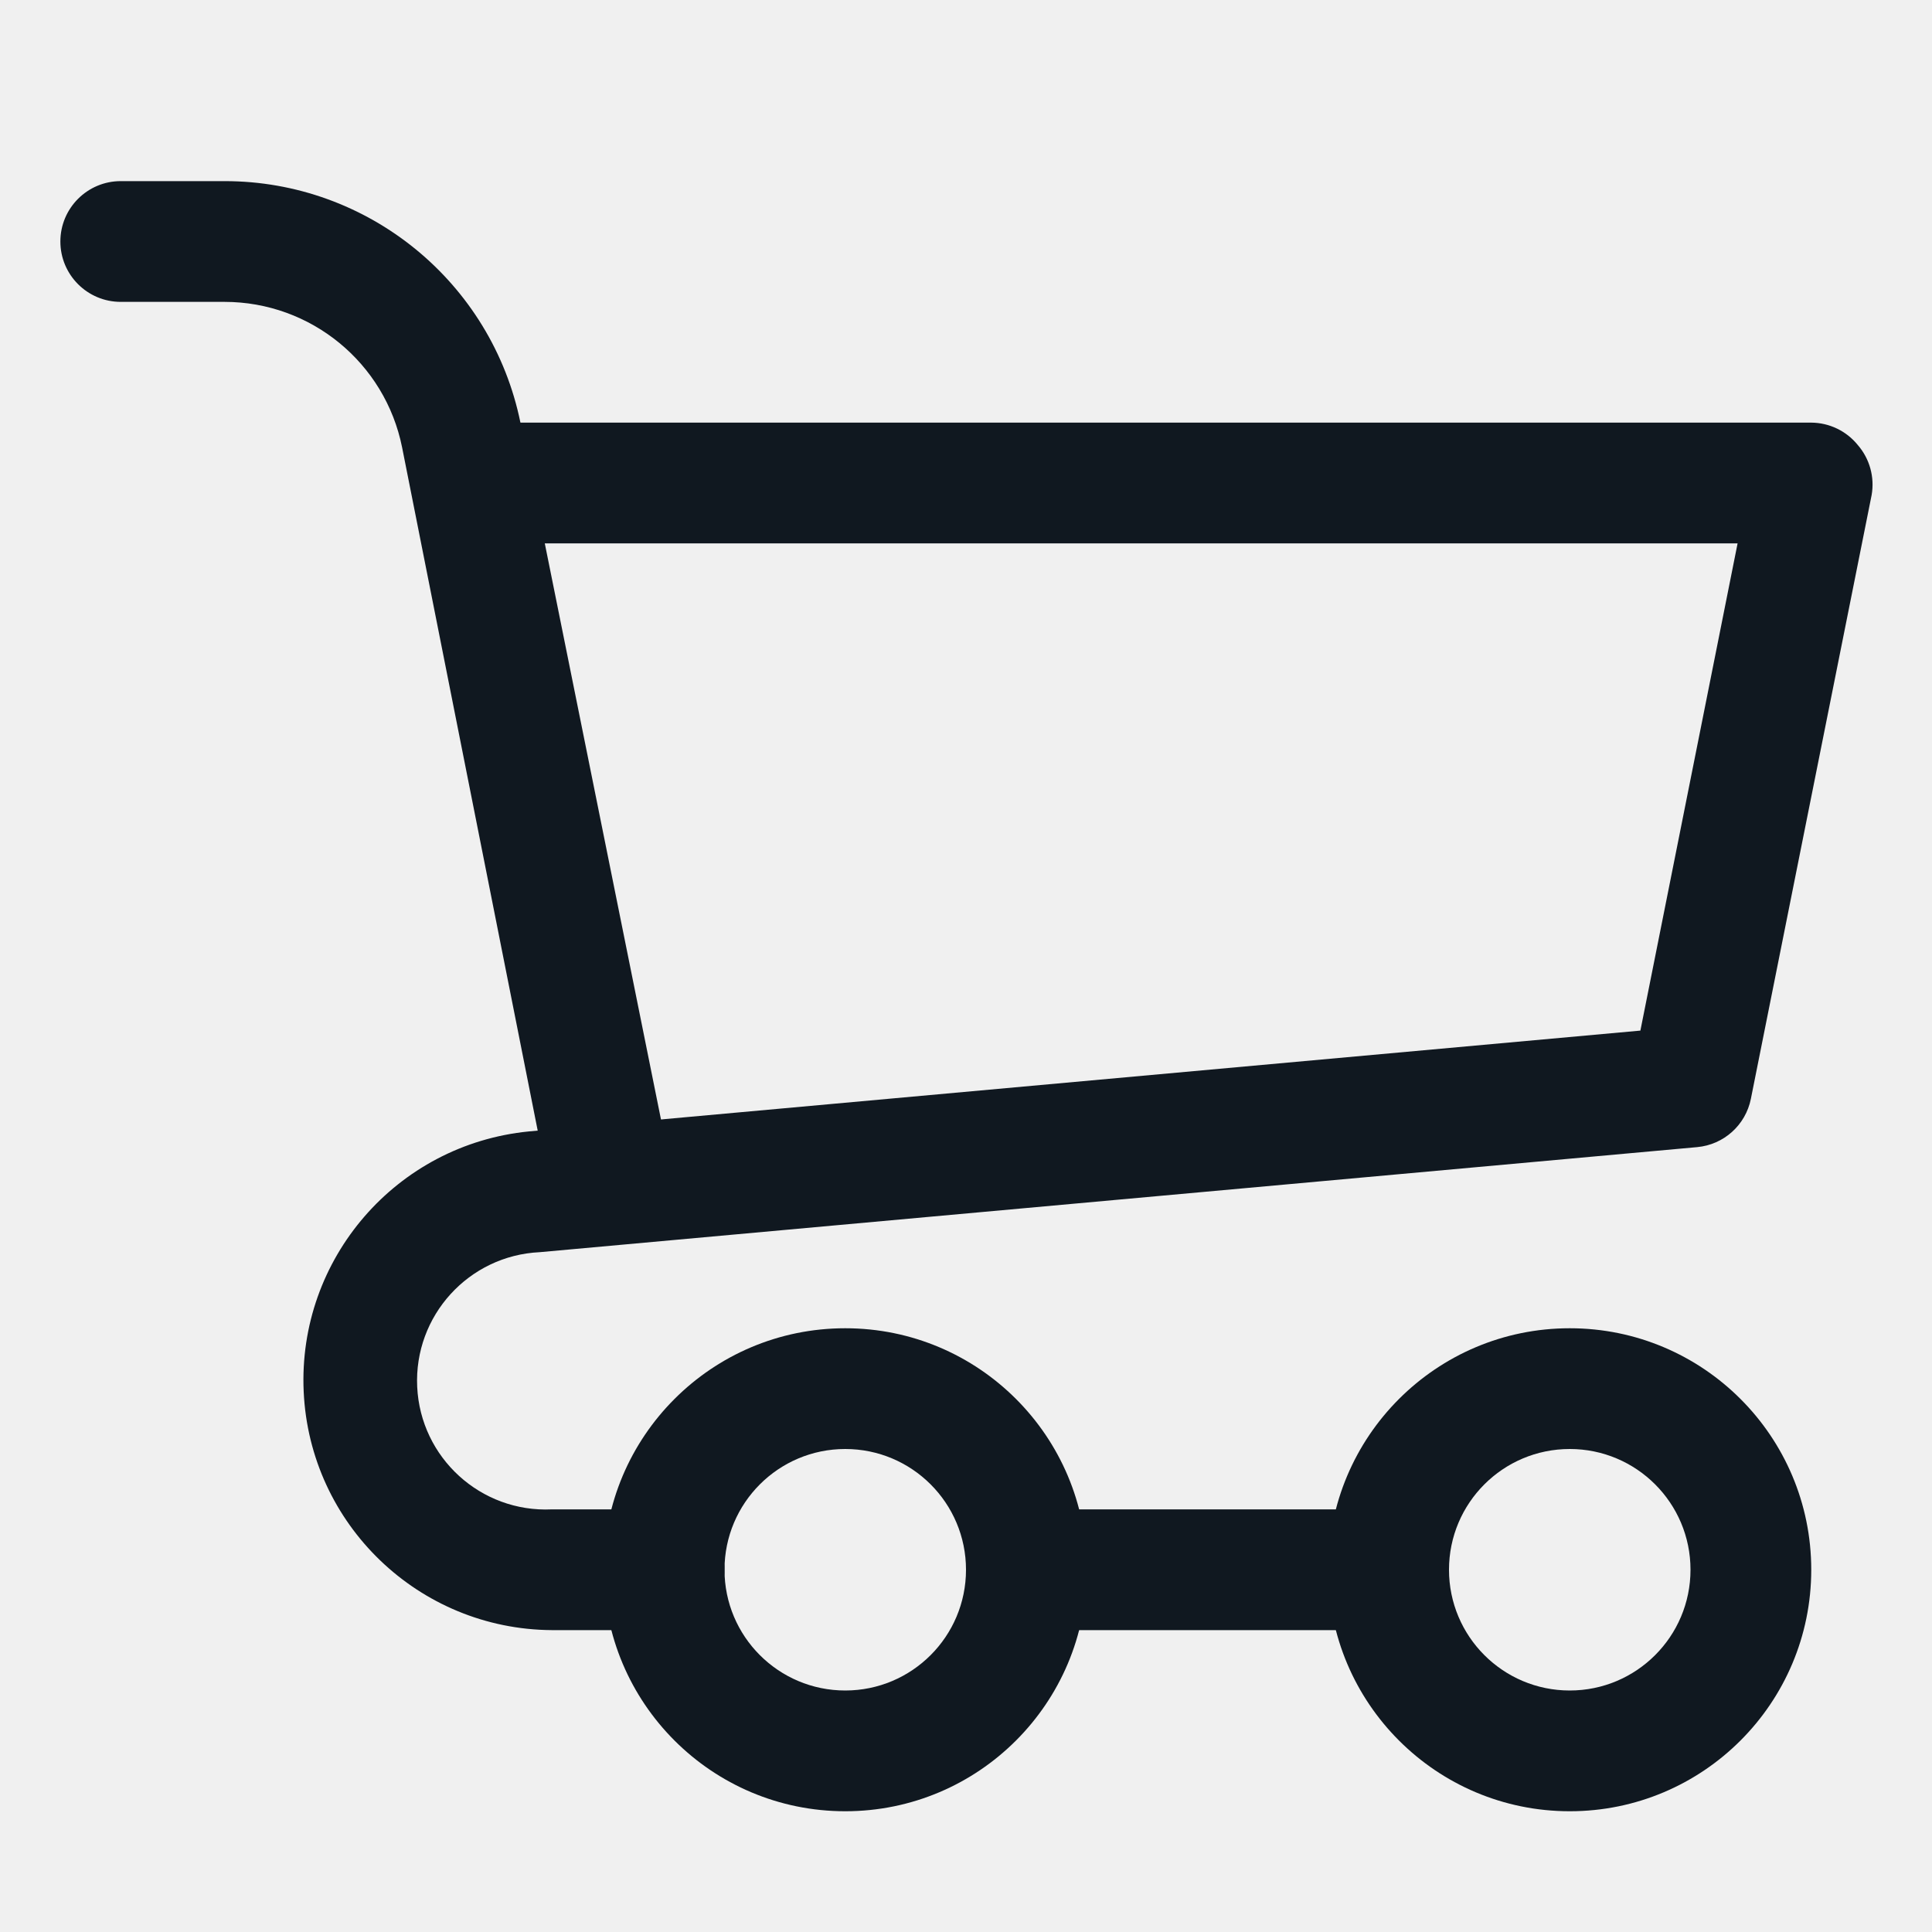
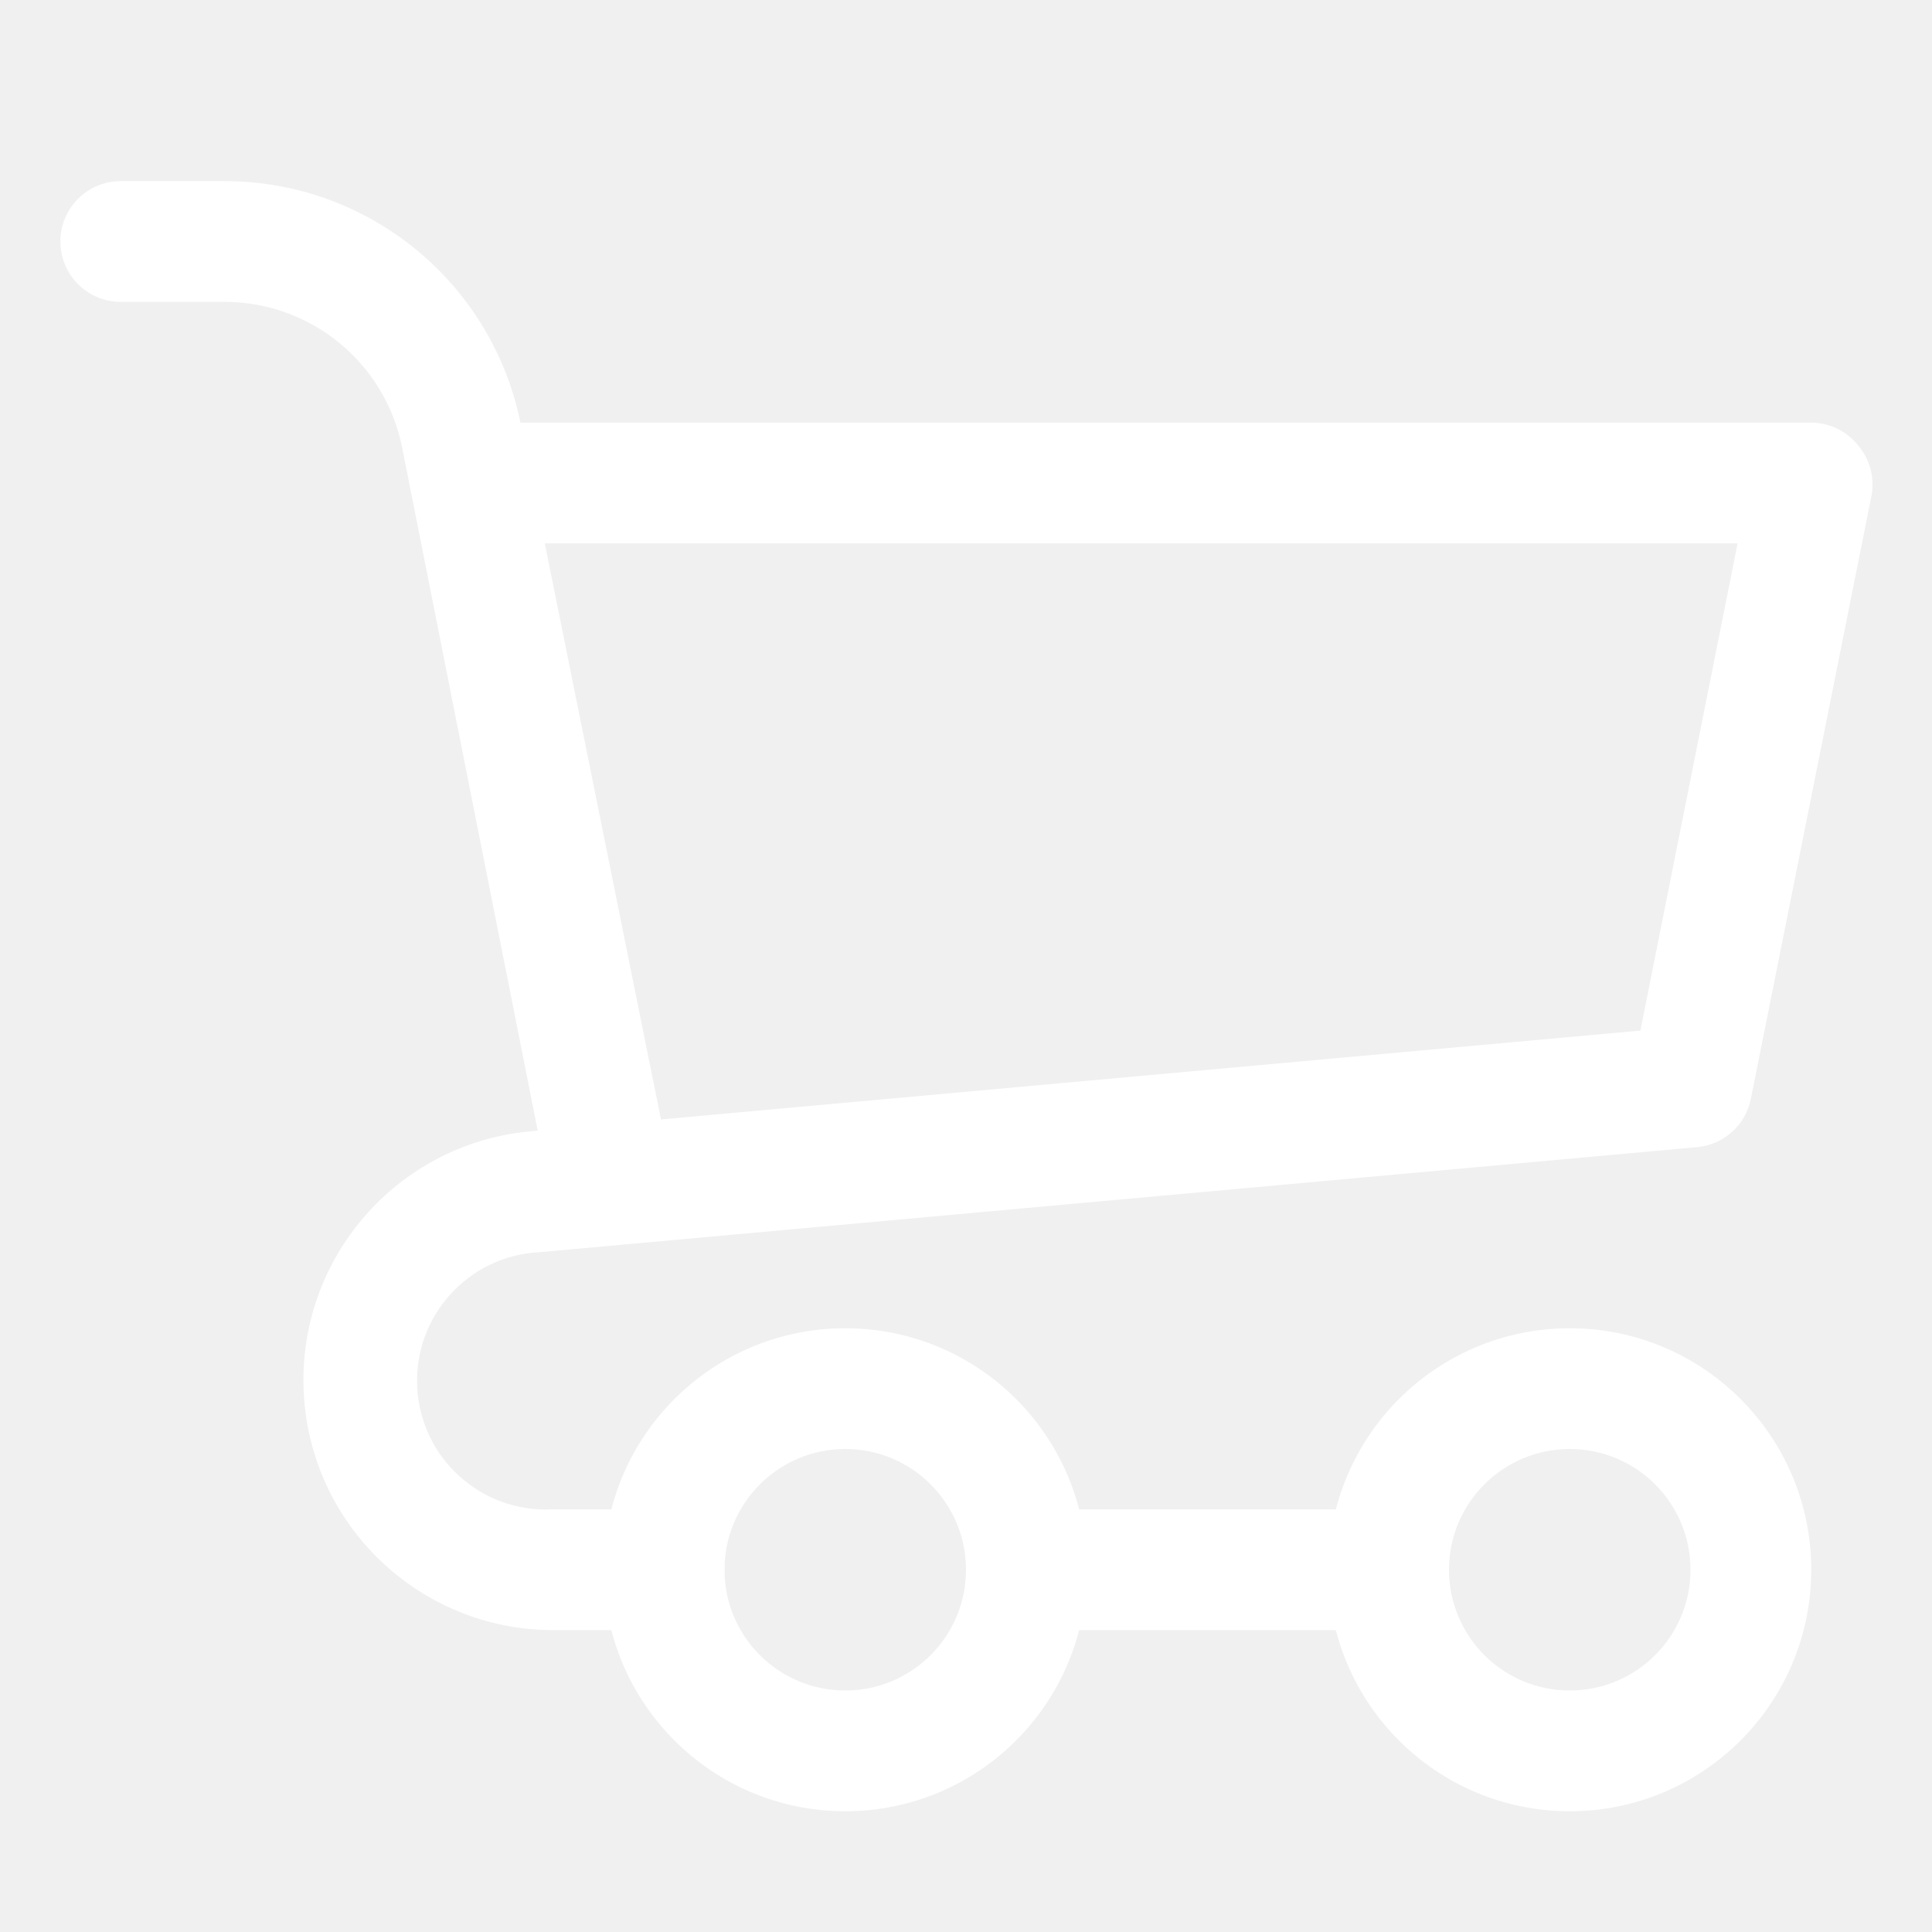
<svg xmlns="http://www.w3.org/2000/svg" viewBox="0 0 32 32">
  <defs>
-     <style>.cls-1{fill:#101820;}</style>
+     <style>.cls-1{fill:#fff;}</style>
  </defs>
  <g data-name="Layer 61" id="Layer_61">
    <path class="cls-1" d="M10,20a1,1,0,0,1-1-.8L6.66,7.41A3,3,0,0,0,3.72,5H2A1,1,0,0,1,2,3H3.72a5,5,0,0,1,4.9,4L11,18.8A1,1,0,0,1,10.2,20Z" />
    <path class="cls-1" d="M11,27H9.14a4.14,4.14,0,0,1-.38-8.26l18.41-1.67L28.78,9H8A1,1,0,0,1,8,7H30a1,1,0,0,1,.77.37A1,1,0,0,1,31,8.2l-2,10a1,1,0,0,1-.89.8L8.94,20.74A2.13,2.13,0,0,0,9.14,25H11a1,1,0,0,1,0,2Z" />
    <path class="cls-1" d="M26,30a4,4,0,1,1,4-4A4,4,0,0,1,26,30Zm0-6a2,2,0,1,0,2,2A2,2,0,0,0,26,24Z" />
    <path class="cls-1" d="M14,30a4,4,0,1,1,4-4A4,4,0,0,1,14,30Zm0-6a2,2,0,1,0,2,2A2,2,0,0,0,14,24Z" />
    <path class="cls-1" d="M23,27H17a1,1,0,0,1,0-2h6a1,1,0,0,1,0,2Z" />
  </g>
</svg>
